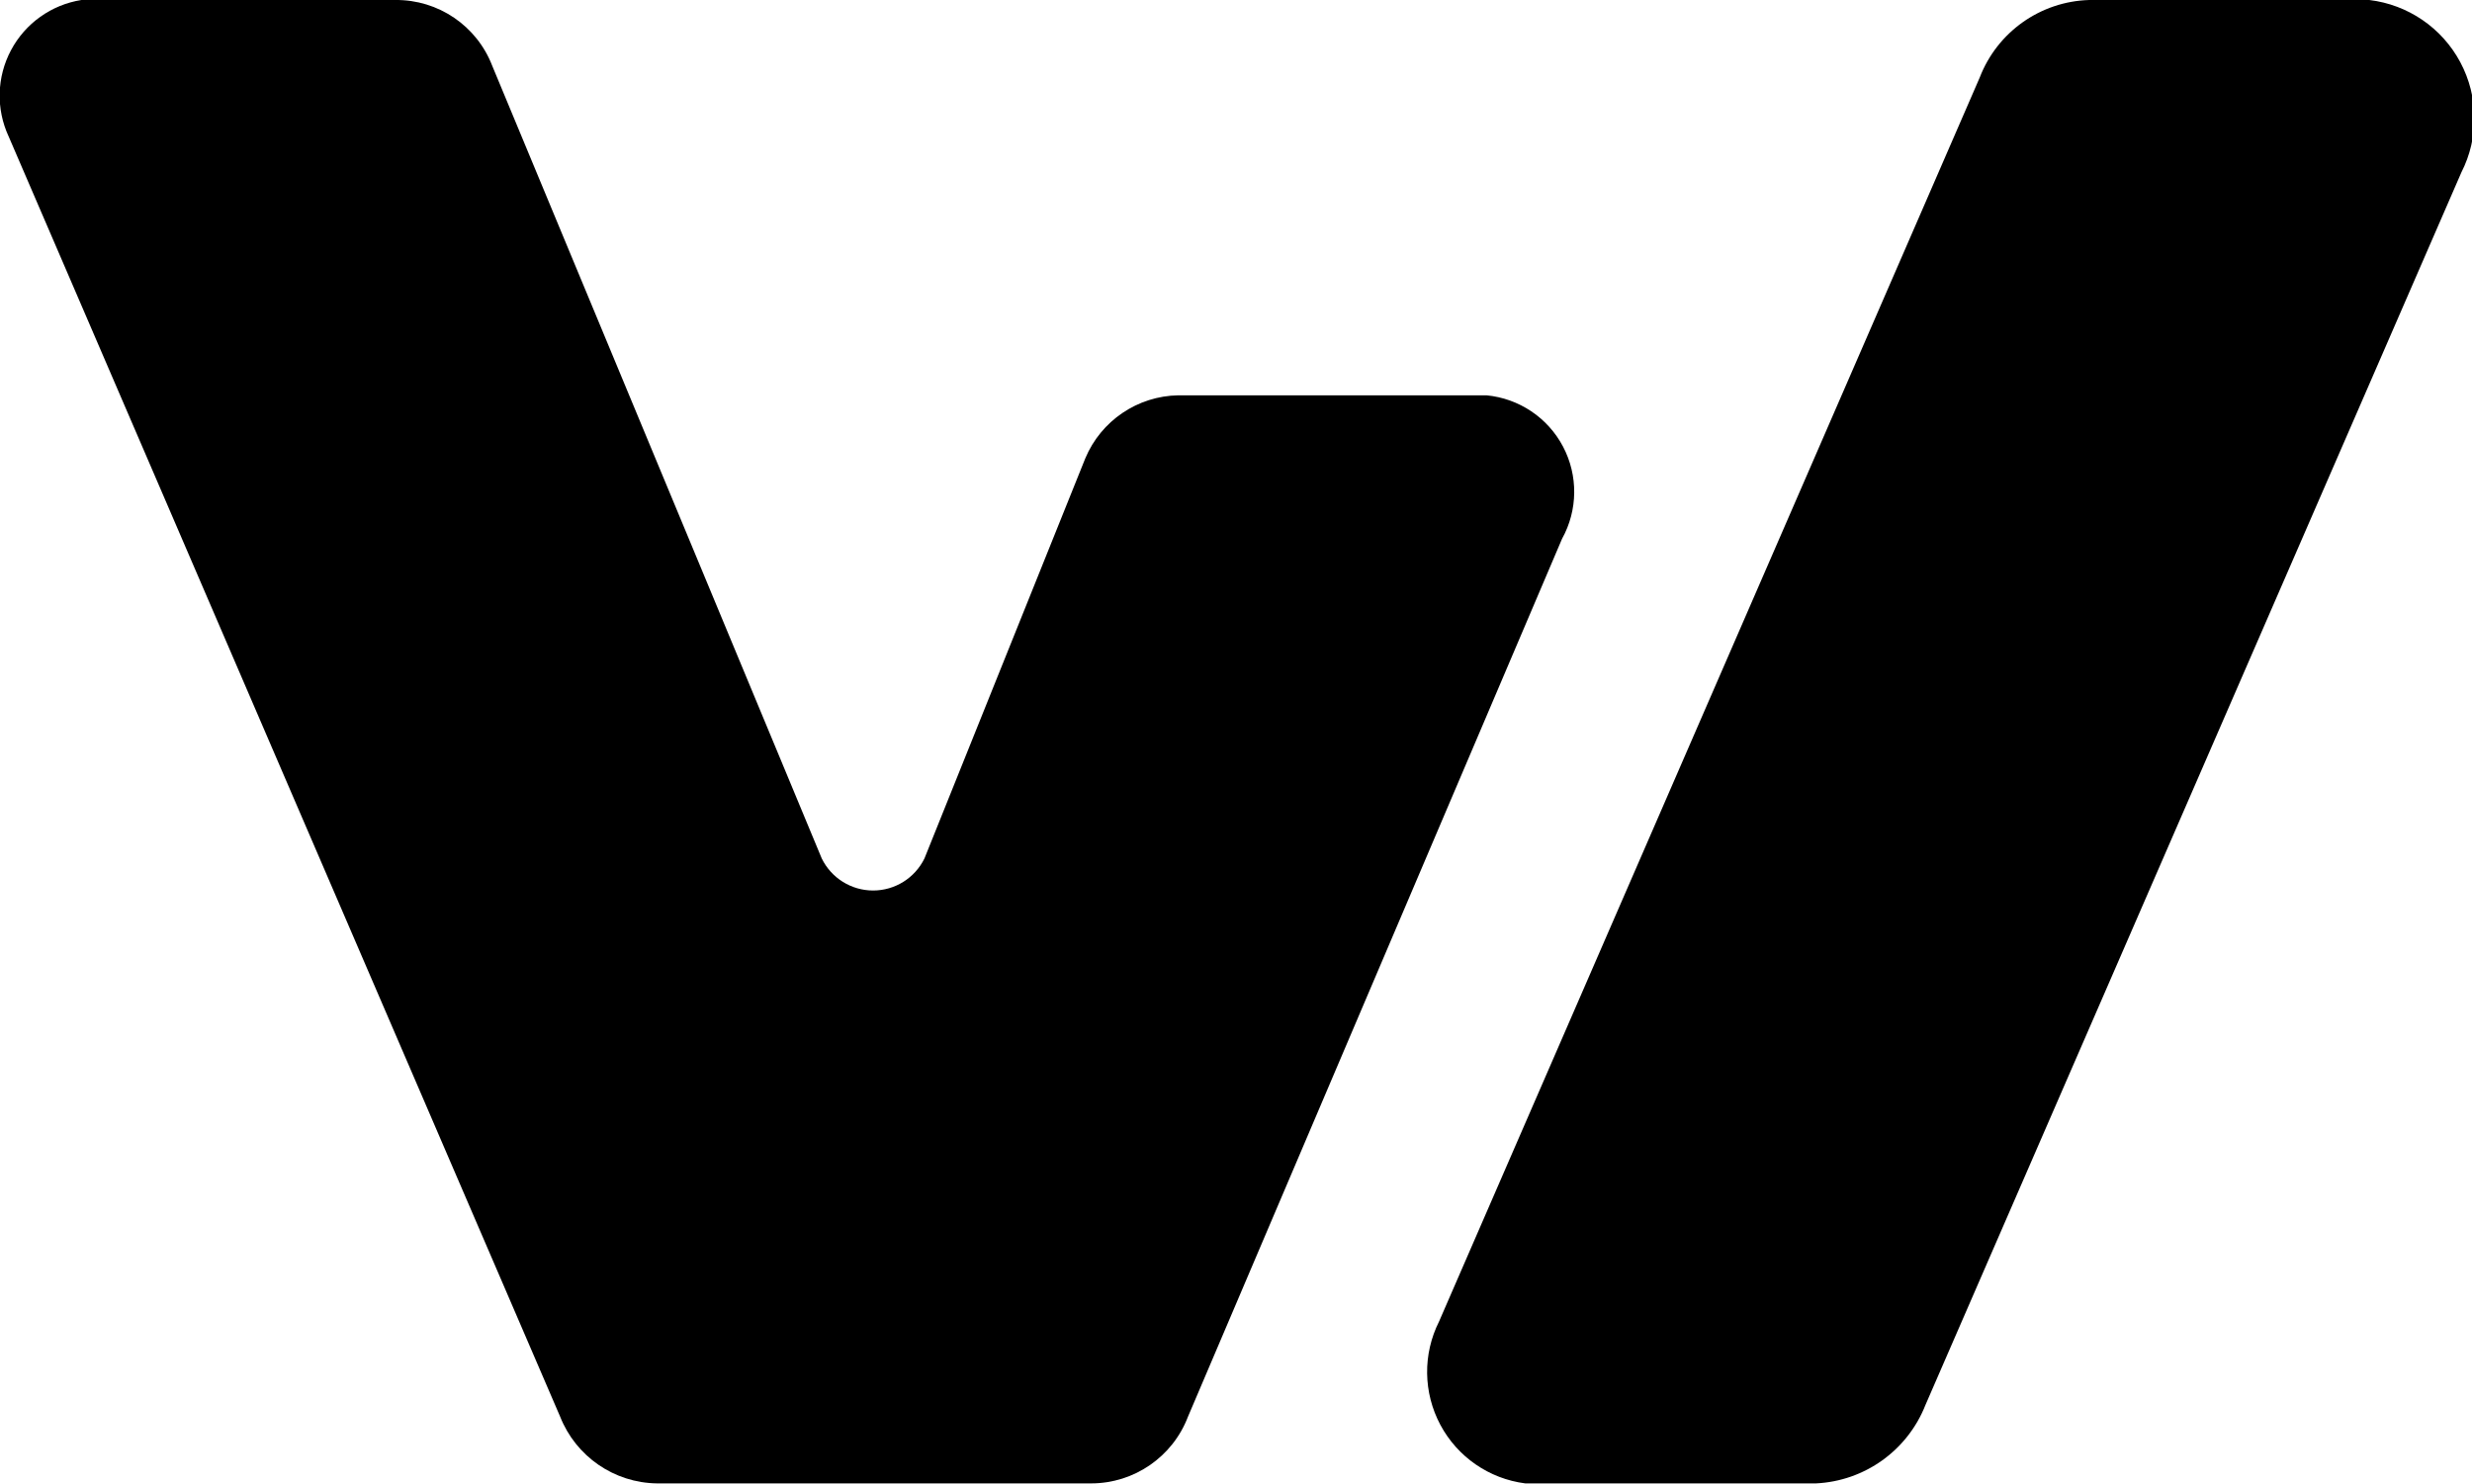
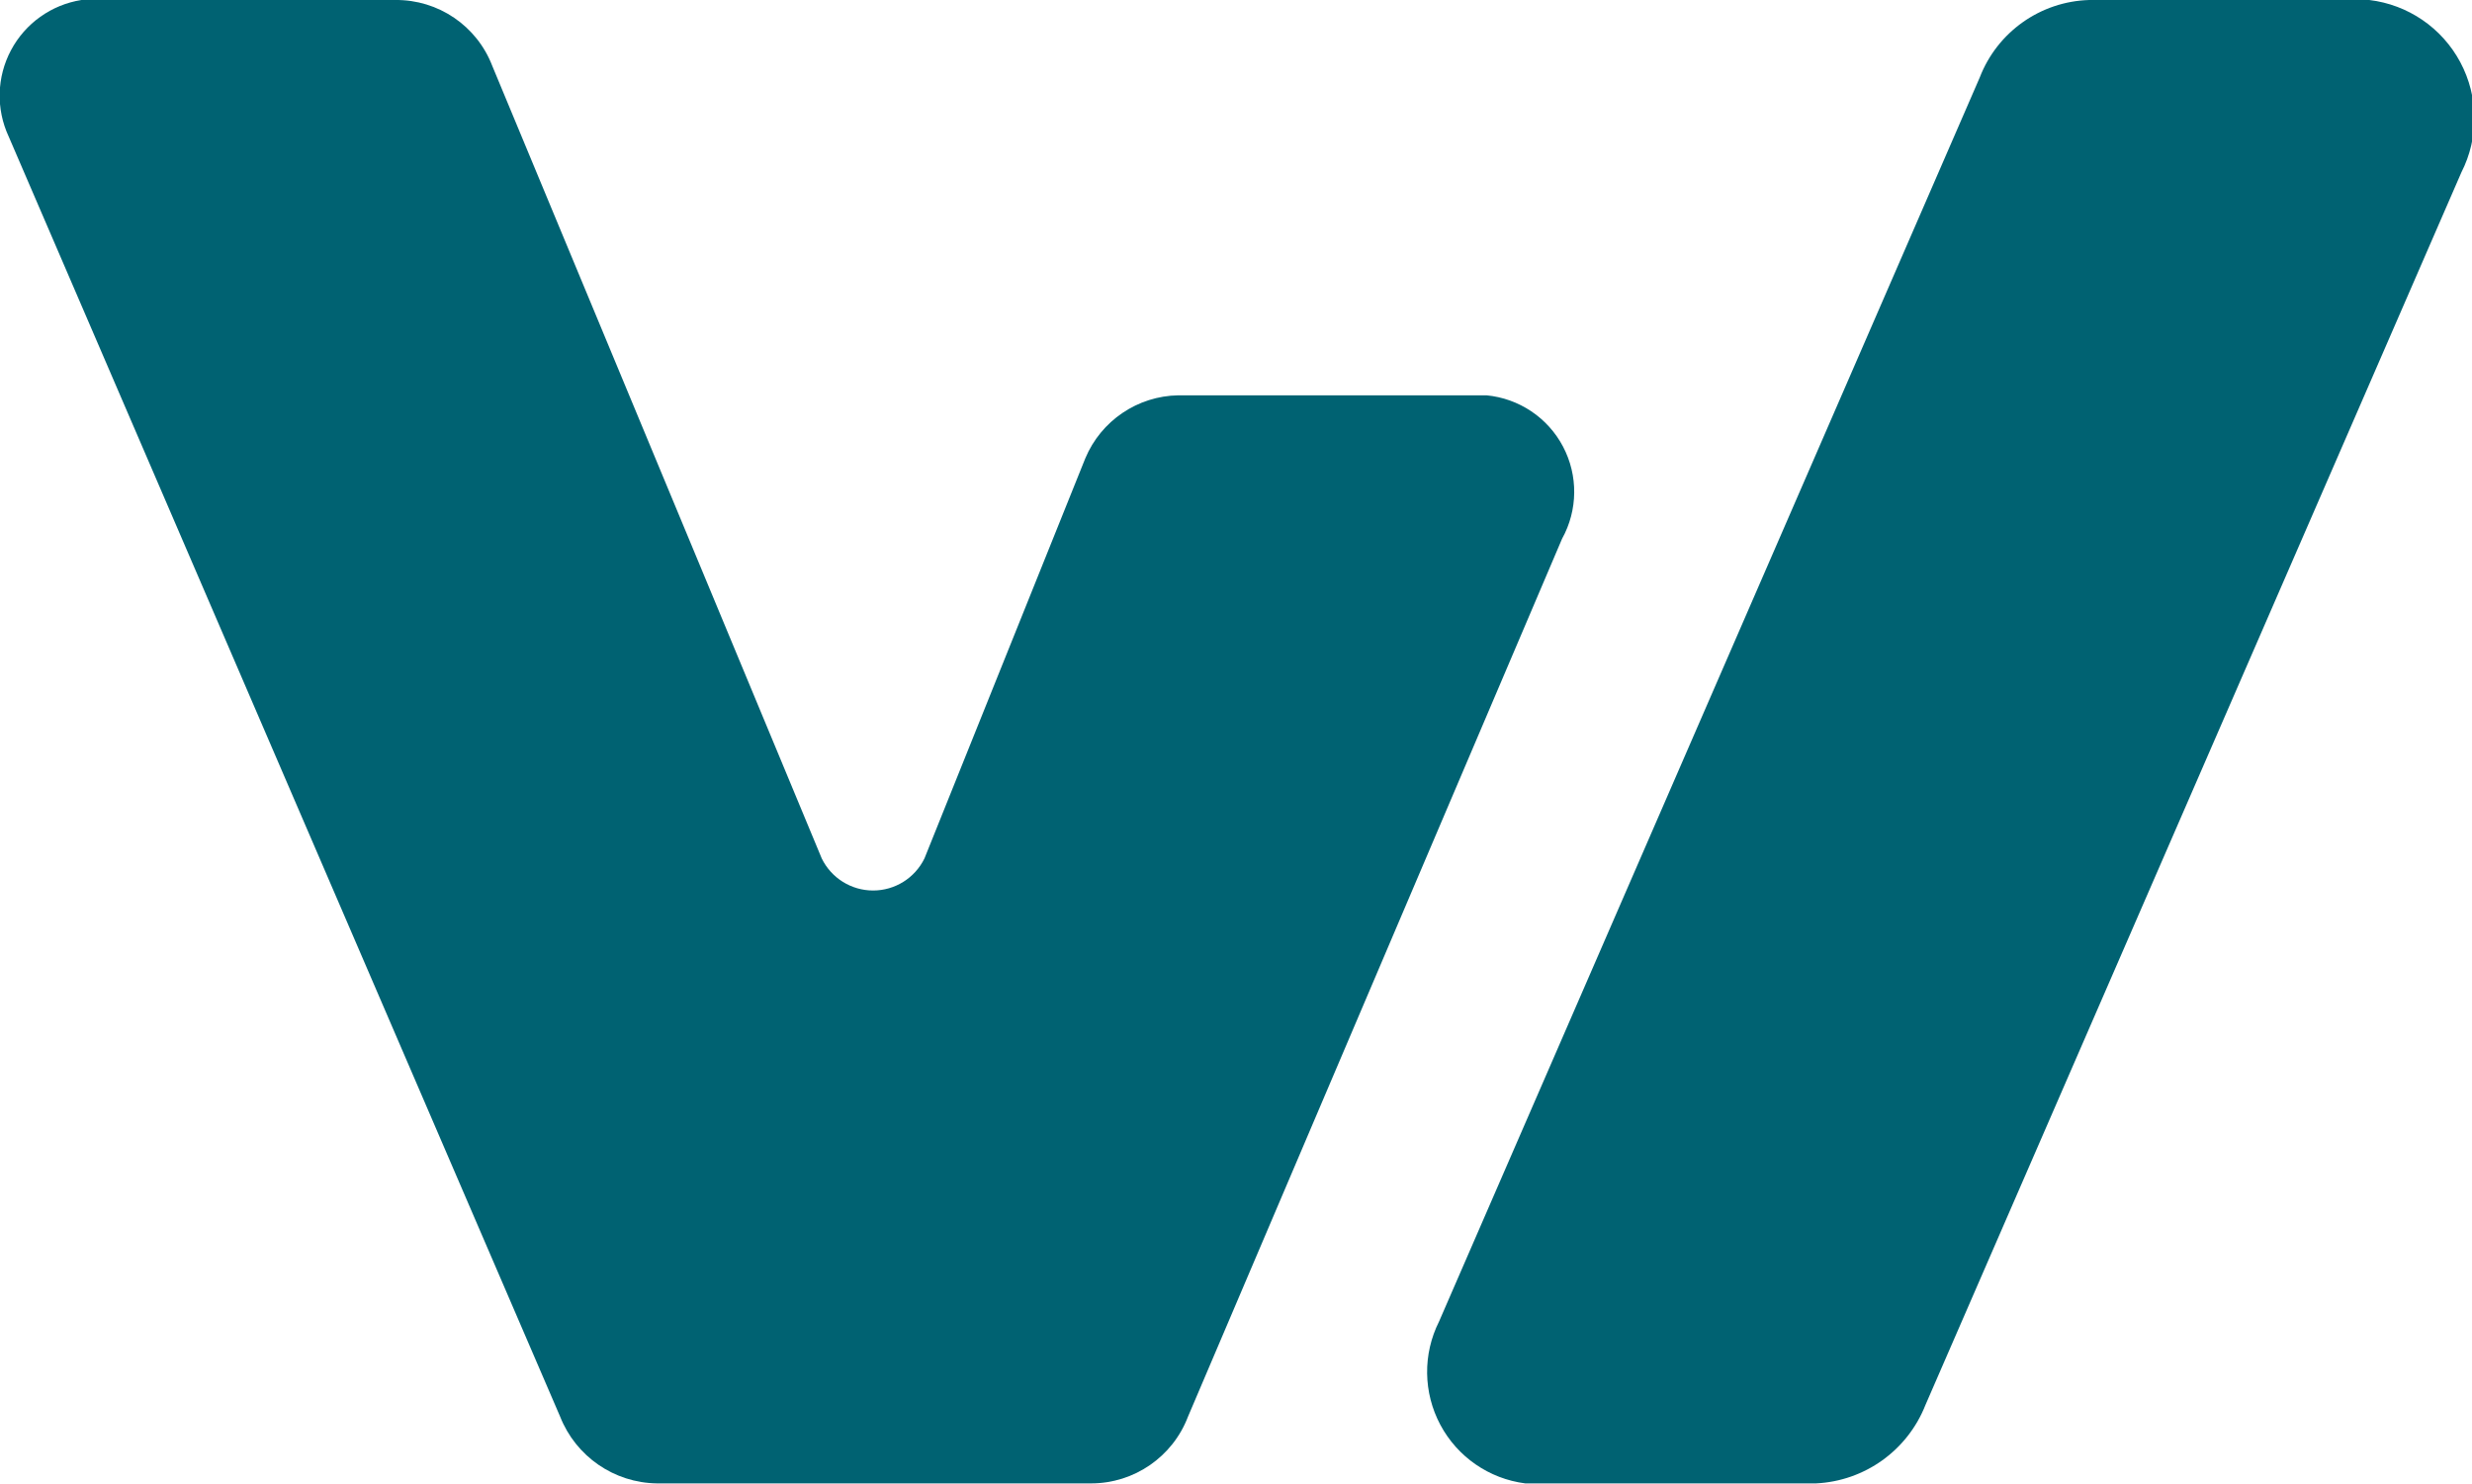
- <svg xmlns="http://www.w3.org/2000/svg" viewBox="0 0 25.51 15.31" fill="currentColor">
+ <svg xmlns="http://www.w3.org/2000/svg" viewBox="0 0 25.51 15.31" fill="#006272">
  <path class="cls-1" d="M11.92,5.17,10.26,9.3a.59.59,0,0,1-1.06,0L5.8,1.12a1.06,1.06,0,0,0-1-.68H1.56A1,1,0,0,0,.81,1.85L6.5,15.06a1.09,1.09,0,0,0,1,.69h4.48a1.07,1.07,0,0,0,1-.69L16.84,6a1,1,0,0,0-.78-1.48H12.88A1.06,1.06,0,0,0,11.92,5.17Z" transform="translate(-0.72 -0.44)" />
  <path class="cls-1" d="M25.17.44H22.28a1.25,1.25,0,0,0-1.13.8L15.57,14.08a1.16,1.16,0,0,0,.89,1.67h3a1.28,1.28,0,0,0,1.13-.81L26.12,2.22A1.23,1.23,0,0,0,25.17.44Z" transform="translate(-0.72 -0.44)" />
</svg>
